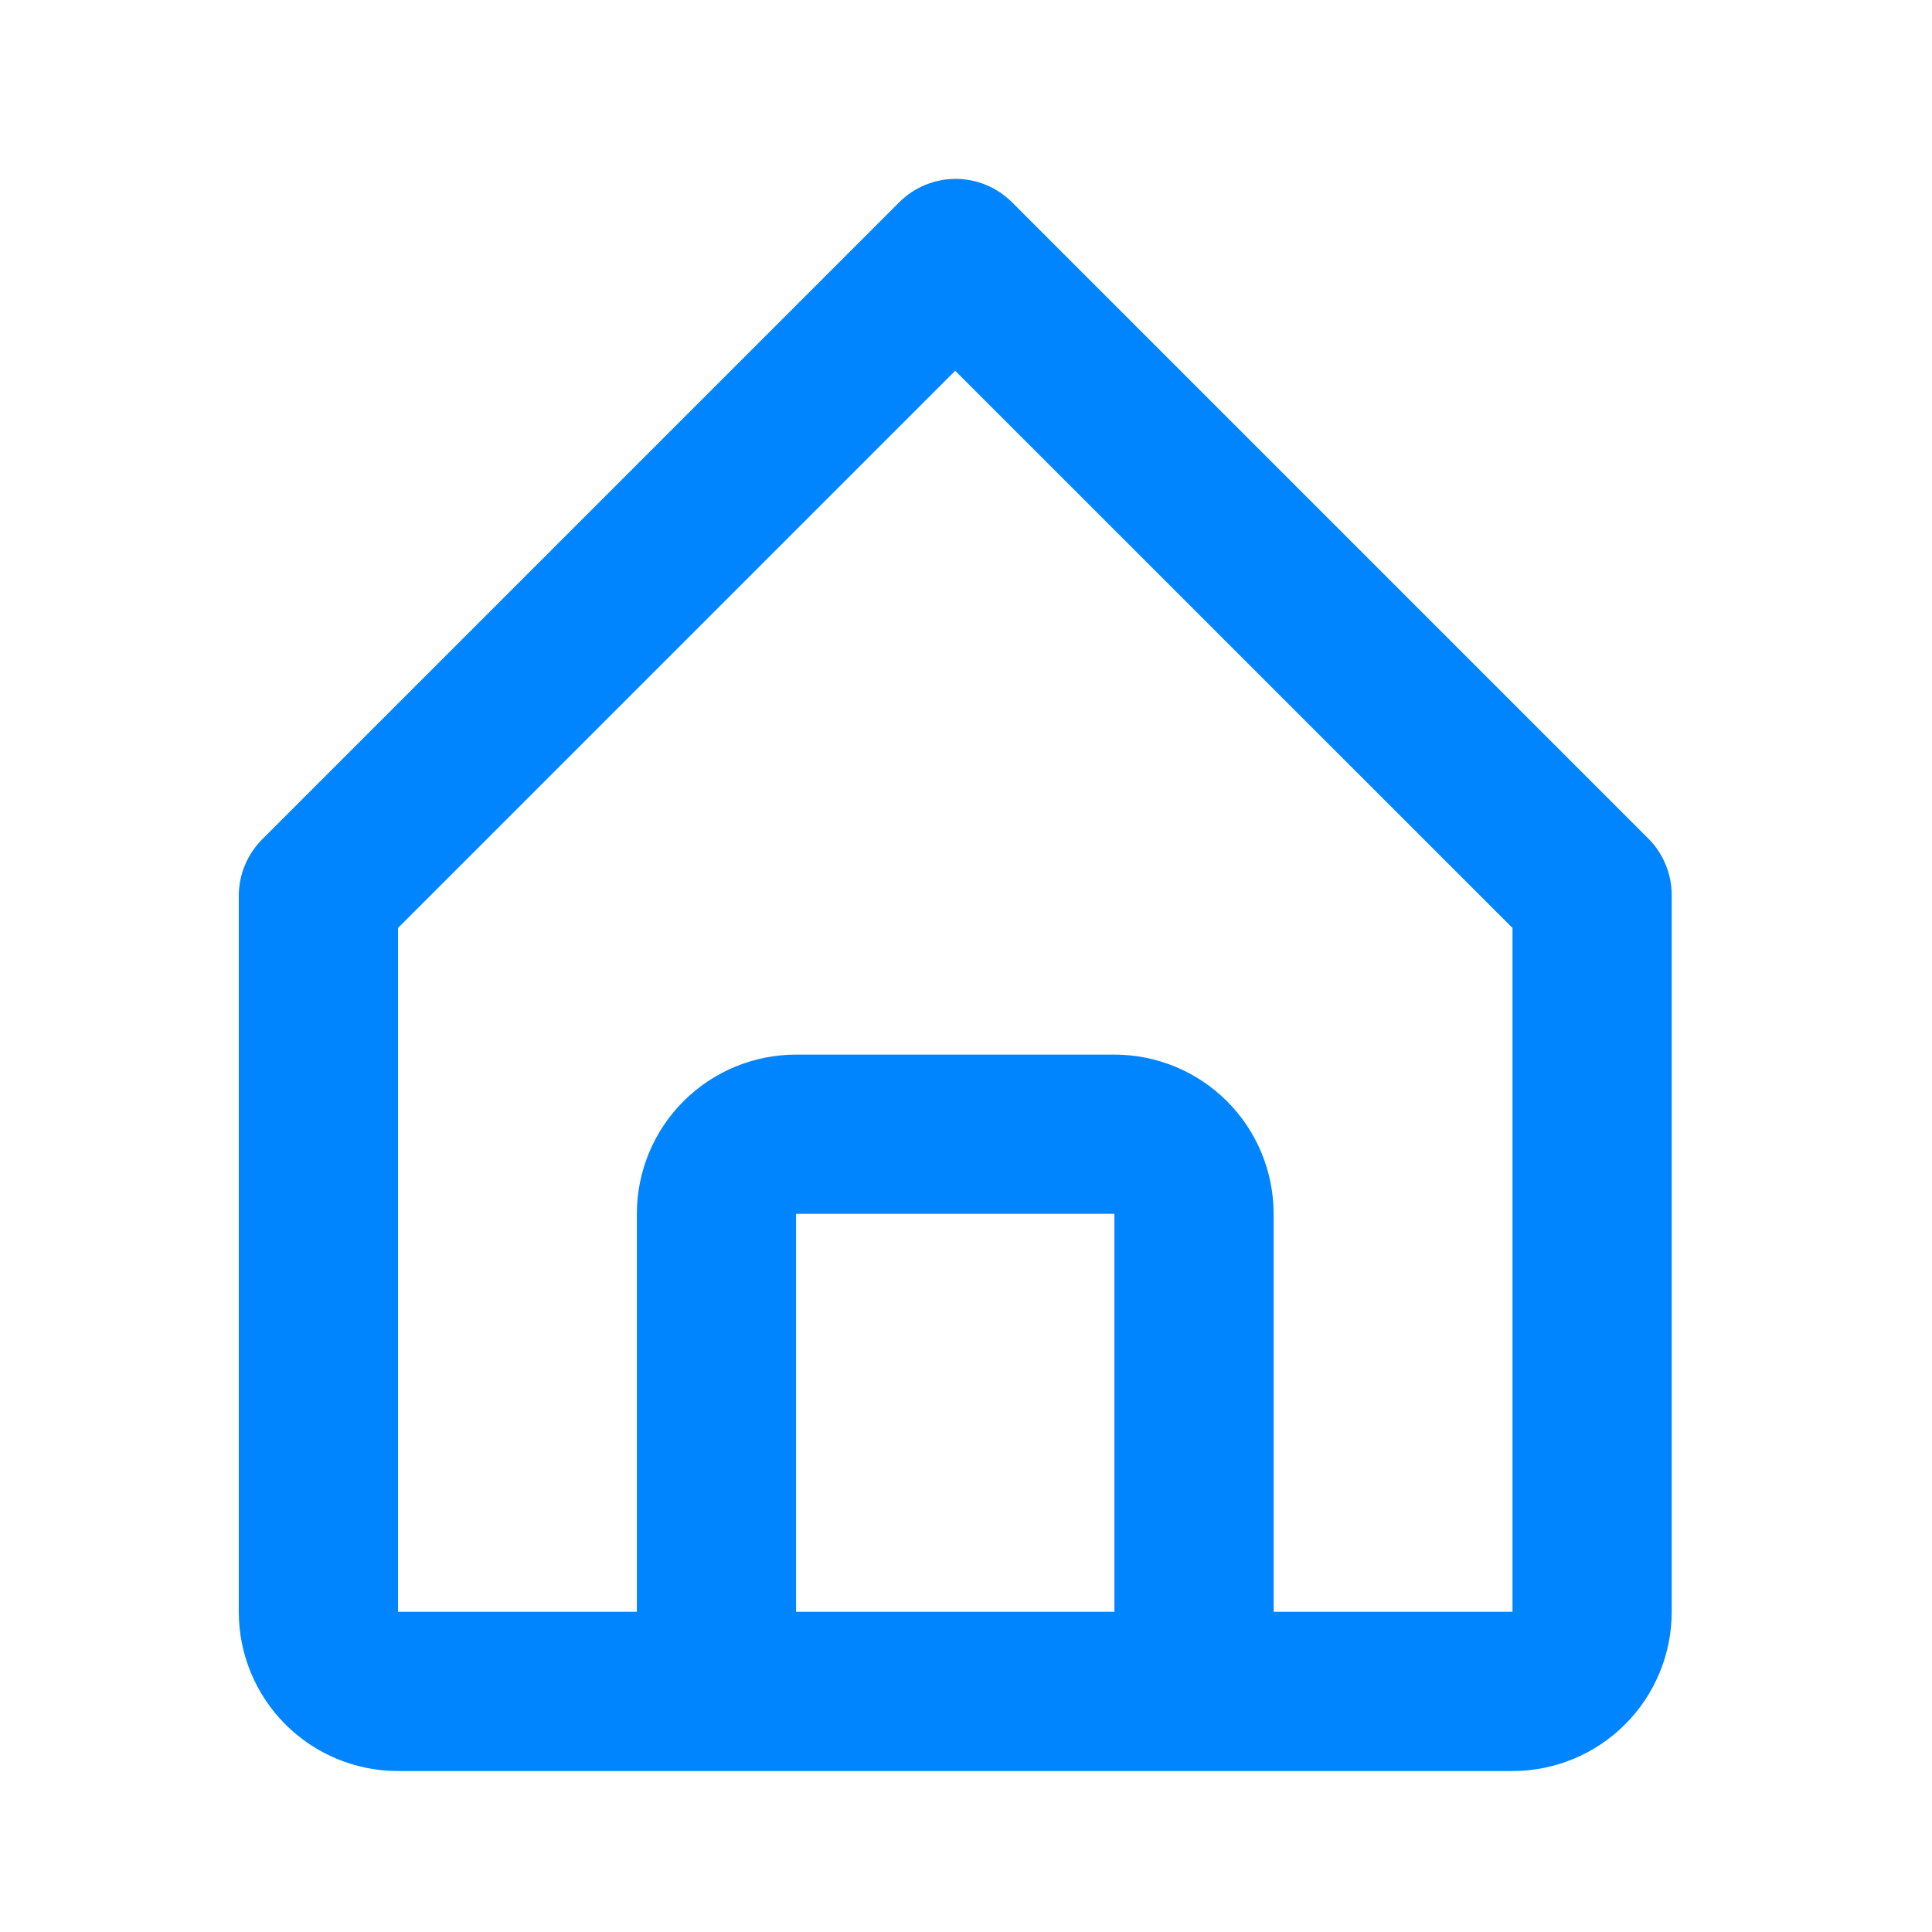
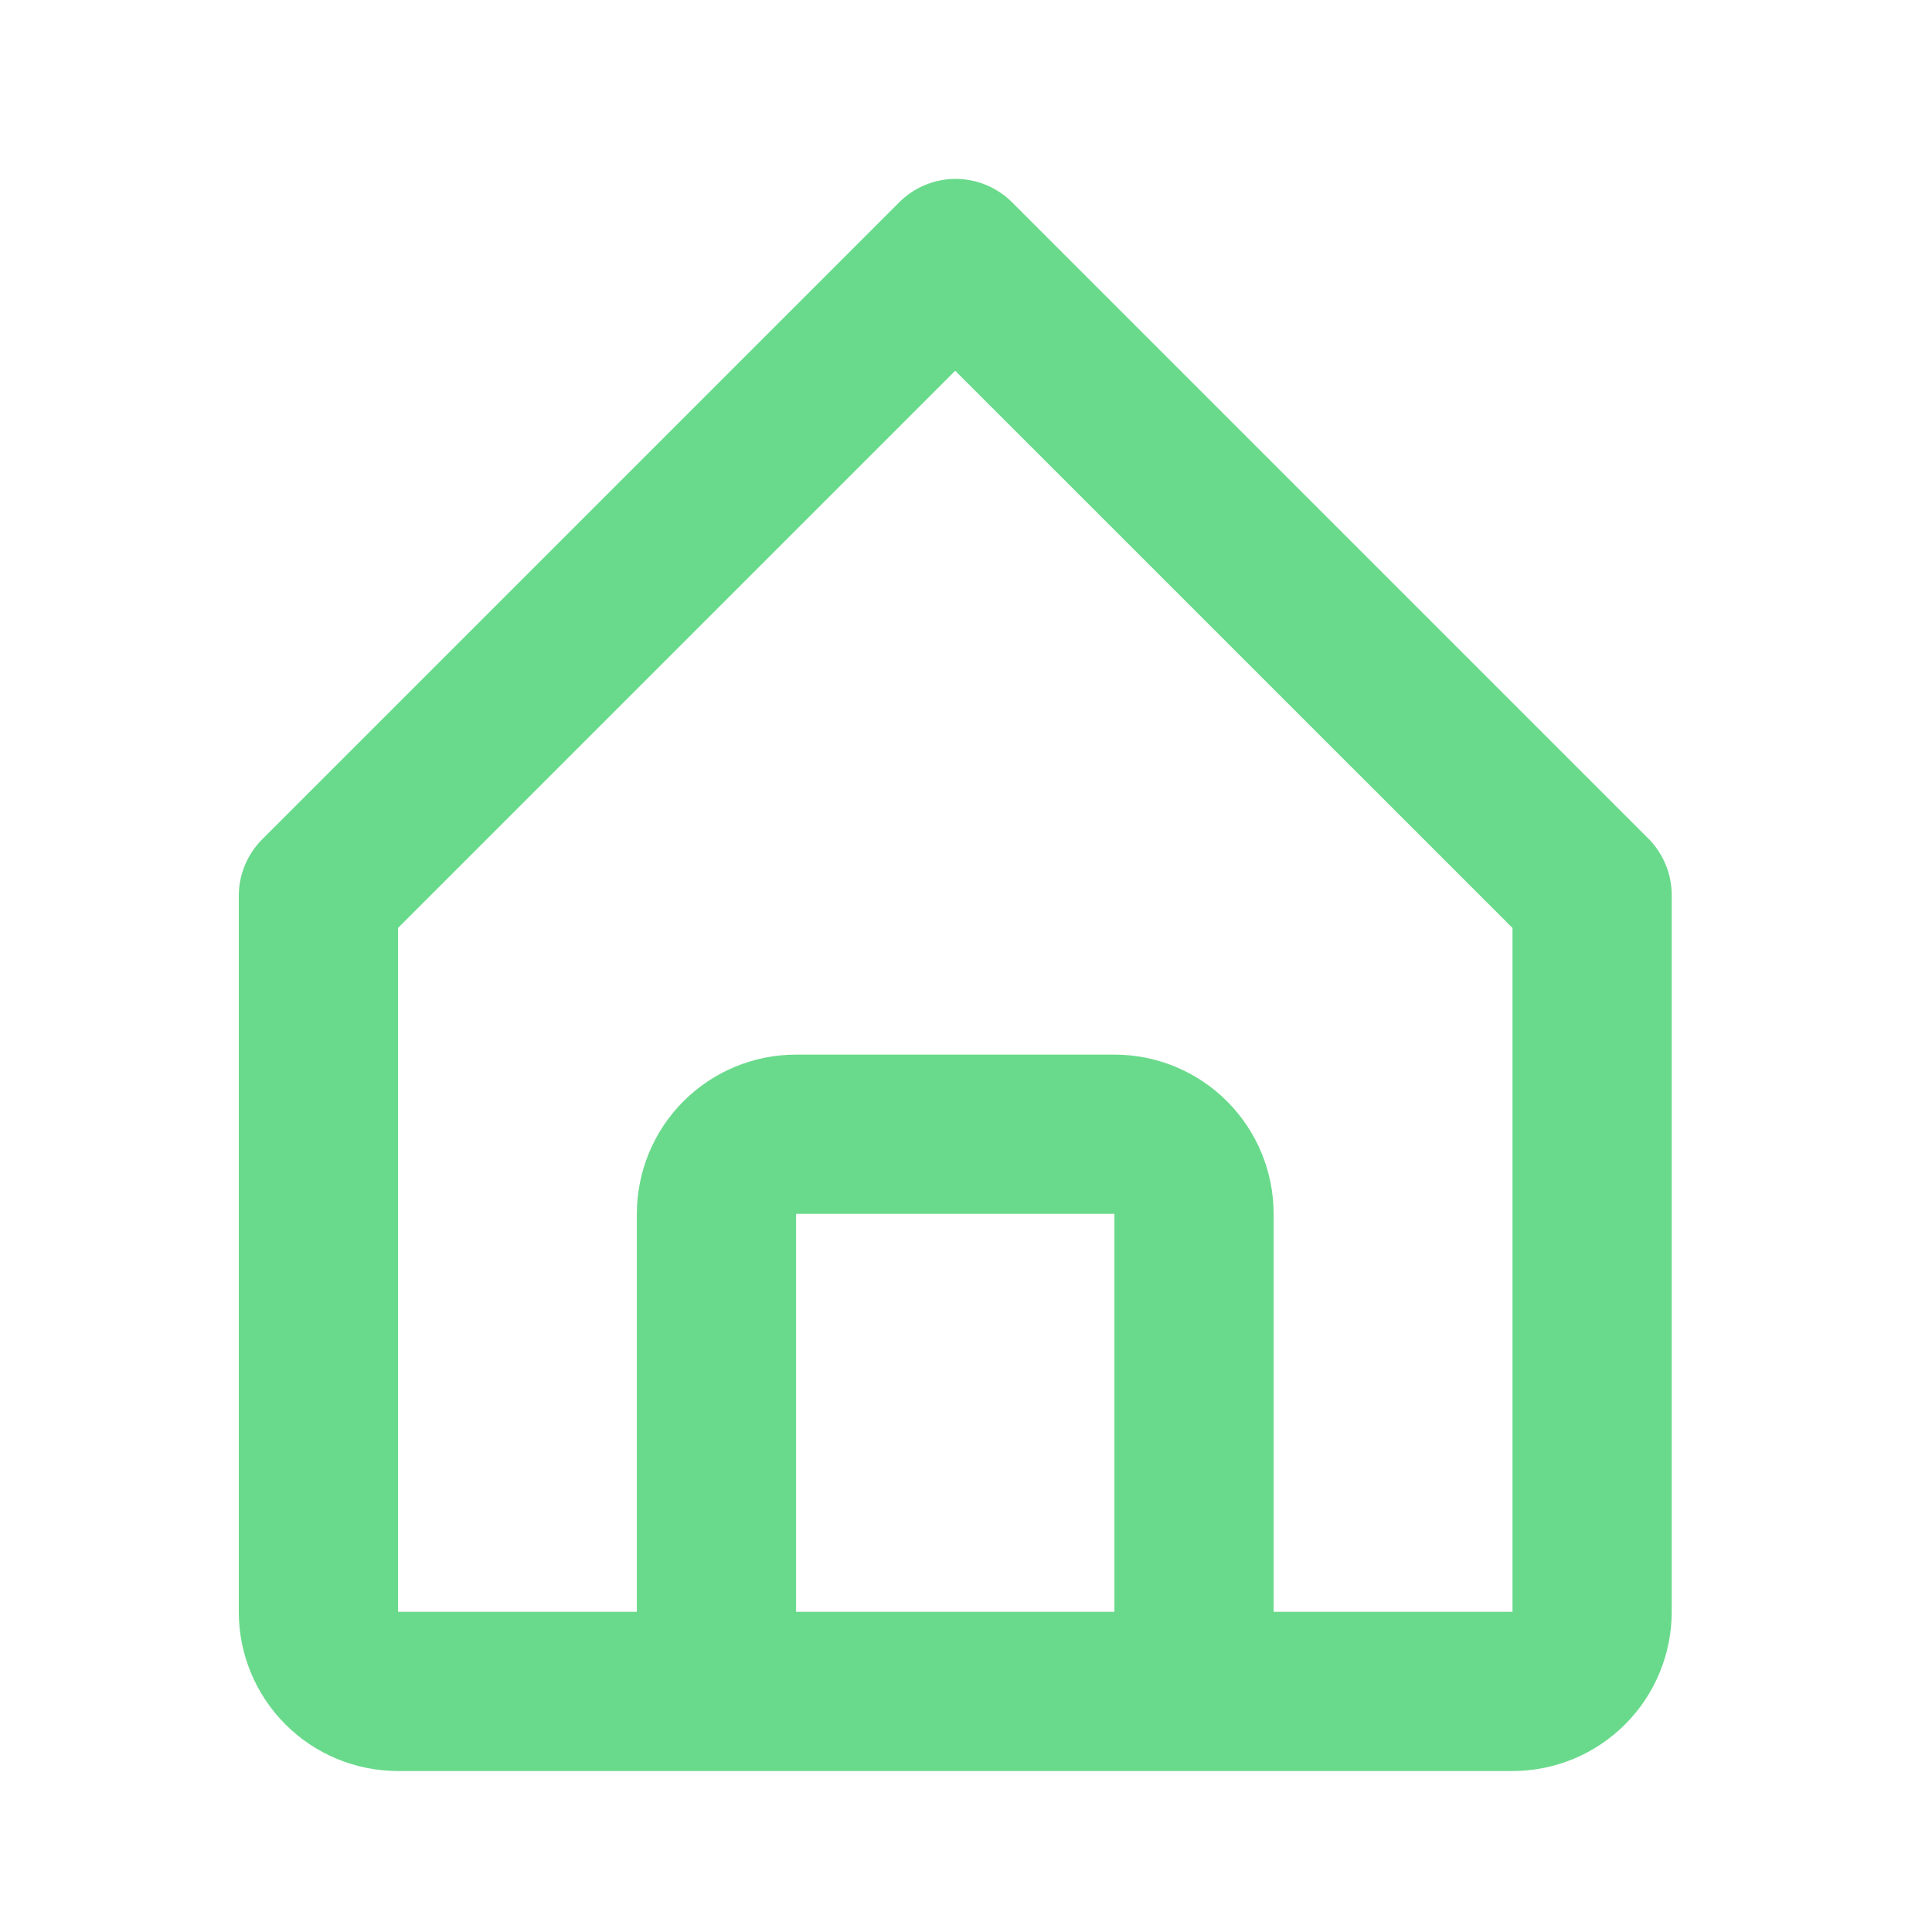
<svg xmlns="http://www.w3.org/2000/svg" width="22" height="22" viewBox="0 0 22 22" fill="none">
-   <path d="M4.532 20.167H17.223C17.704 20.167 18.165 19.976 18.505 19.636C18.845 19.296 19.036 18.835 19.036 18.354V10.196C19.036 10.076 19.014 9.958 18.968 9.848C18.923 9.737 18.857 9.637 18.773 9.552L11.521 2.3C11.351 2.132 11.121 2.037 10.882 2.037C10.643 2.037 10.413 2.132 10.243 2.3L2.991 9.552C2.906 9.636 2.838 9.736 2.791 9.847C2.744 9.957 2.72 10.076 2.719 10.196V18.354C2.719 18.835 2.91 19.296 3.25 19.636C3.59 19.976 4.051 20.167 4.532 20.167ZM9.065 18.354V13.822H12.69V18.354H9.065ZM4.532 10.567L10.877 4.222L17.223 10.567V18.354H14.503V13.822C14.503 13.341 14.312 12.88 13.972 12.54C13.632 12.2 13.171 12.009 12.69 12.009H9.065C8.584 12.009 8.123 12.2 7.783 12.54C7.443 12.88 7.252 13.341 7.252 13.822V18.354H4.532V10.567Z" fill="#0085FF" />
+   <path d="M4.532 20.167H17.223C17.704 20.167 18.165 19.976 18.505 19.636C18.845 19.296 19.036 18.835 19.036 18.354V10.196C19.036 10.076 19.014 9.958 18.968 9.848C18.923 9.737 18.857 9.637 18.773 9.552L11.521 2.3C11.351 2.132 11.121 2.037 10.882 2.037C10.643 2.037 10.413 2.132 10.243 2.3L2.991 9.552C2.906 9.636 2.838 9.736 2.791 9.847C2.744 9.957 2.72 10.076 2.719 10.196V18.354C2.719 18.835 2.91 19.296 3.25 19.636C3.59 19.976 4.051 20.167 4.532 20.167ZM9.065 18.354V13.822H12.69V18.354H9.065ZM4.532 10.567L10.877 4.222L17.223 10.567V18.354H14.503V13.822C14.503 13.341 14.312 12.88 13.972 12.54C13.632 12.2 13.171 12.009 12.69 12.009H9.065C8.584 12.009 8.123 12.2 7.783 12.54C7.443 12.88 7.252 13.341 7.252 13.822V18.354H4.532V10.567Z" fill="#69da8b " />
</svg>
